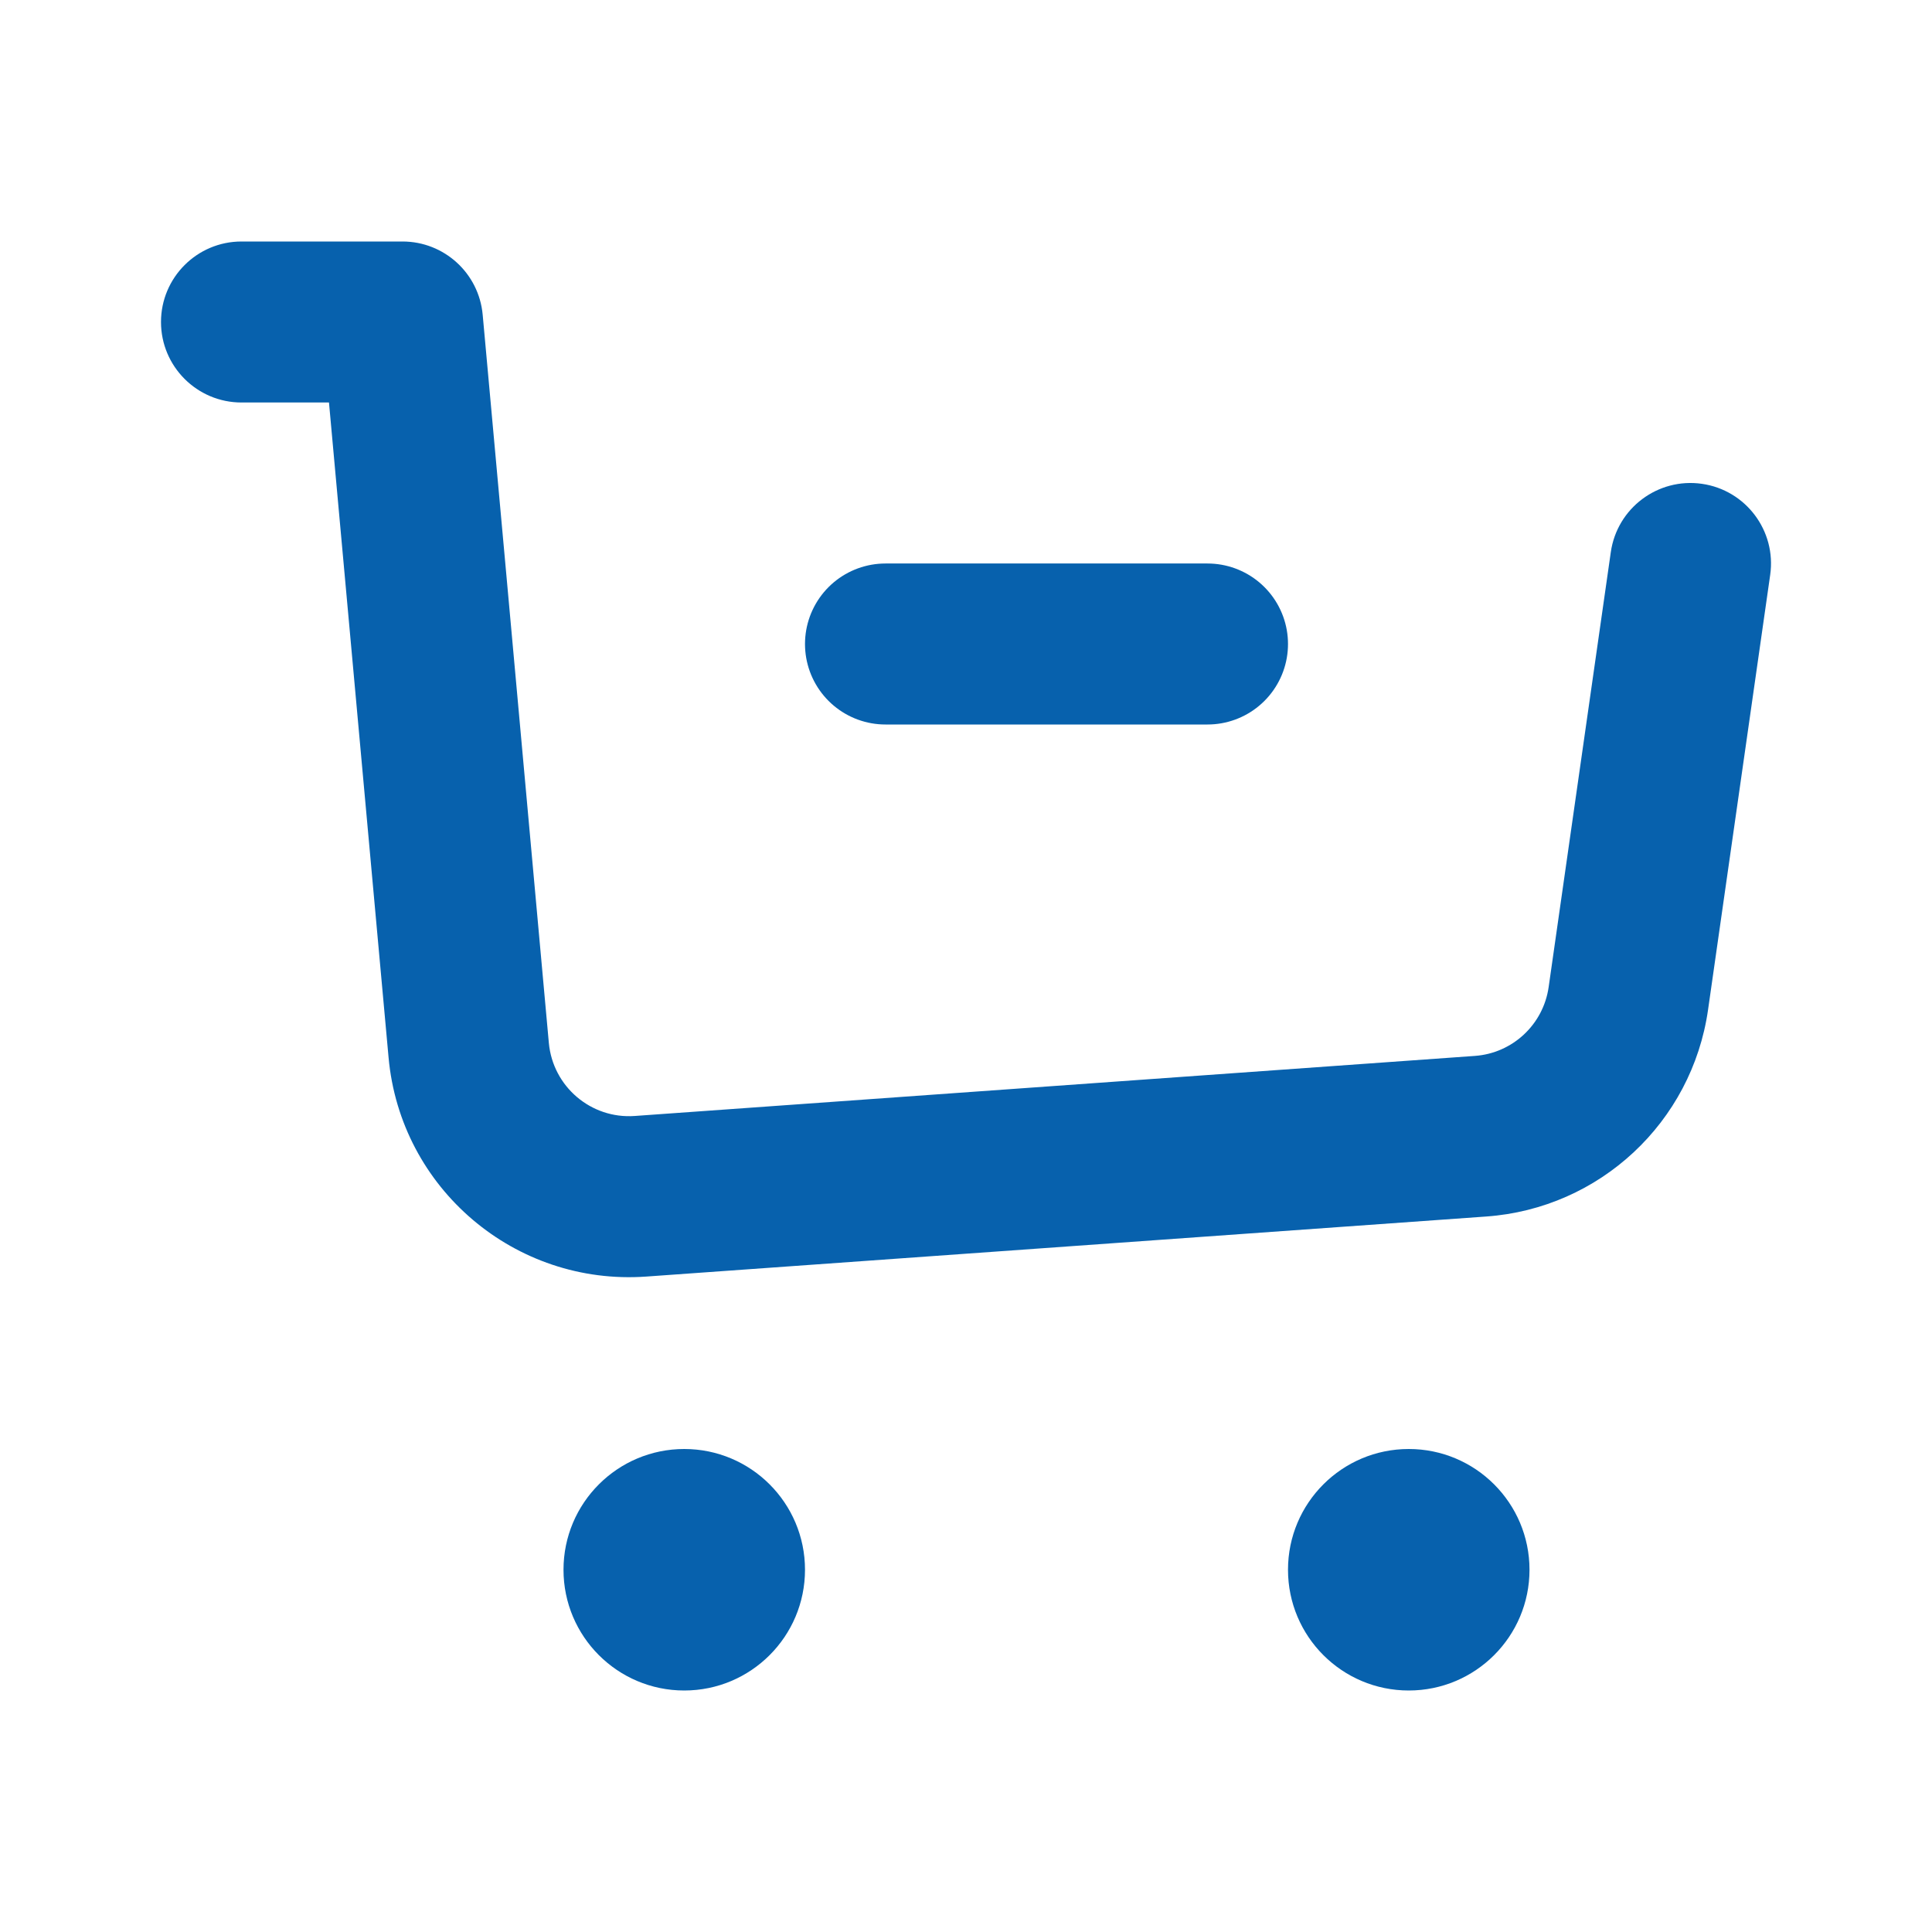
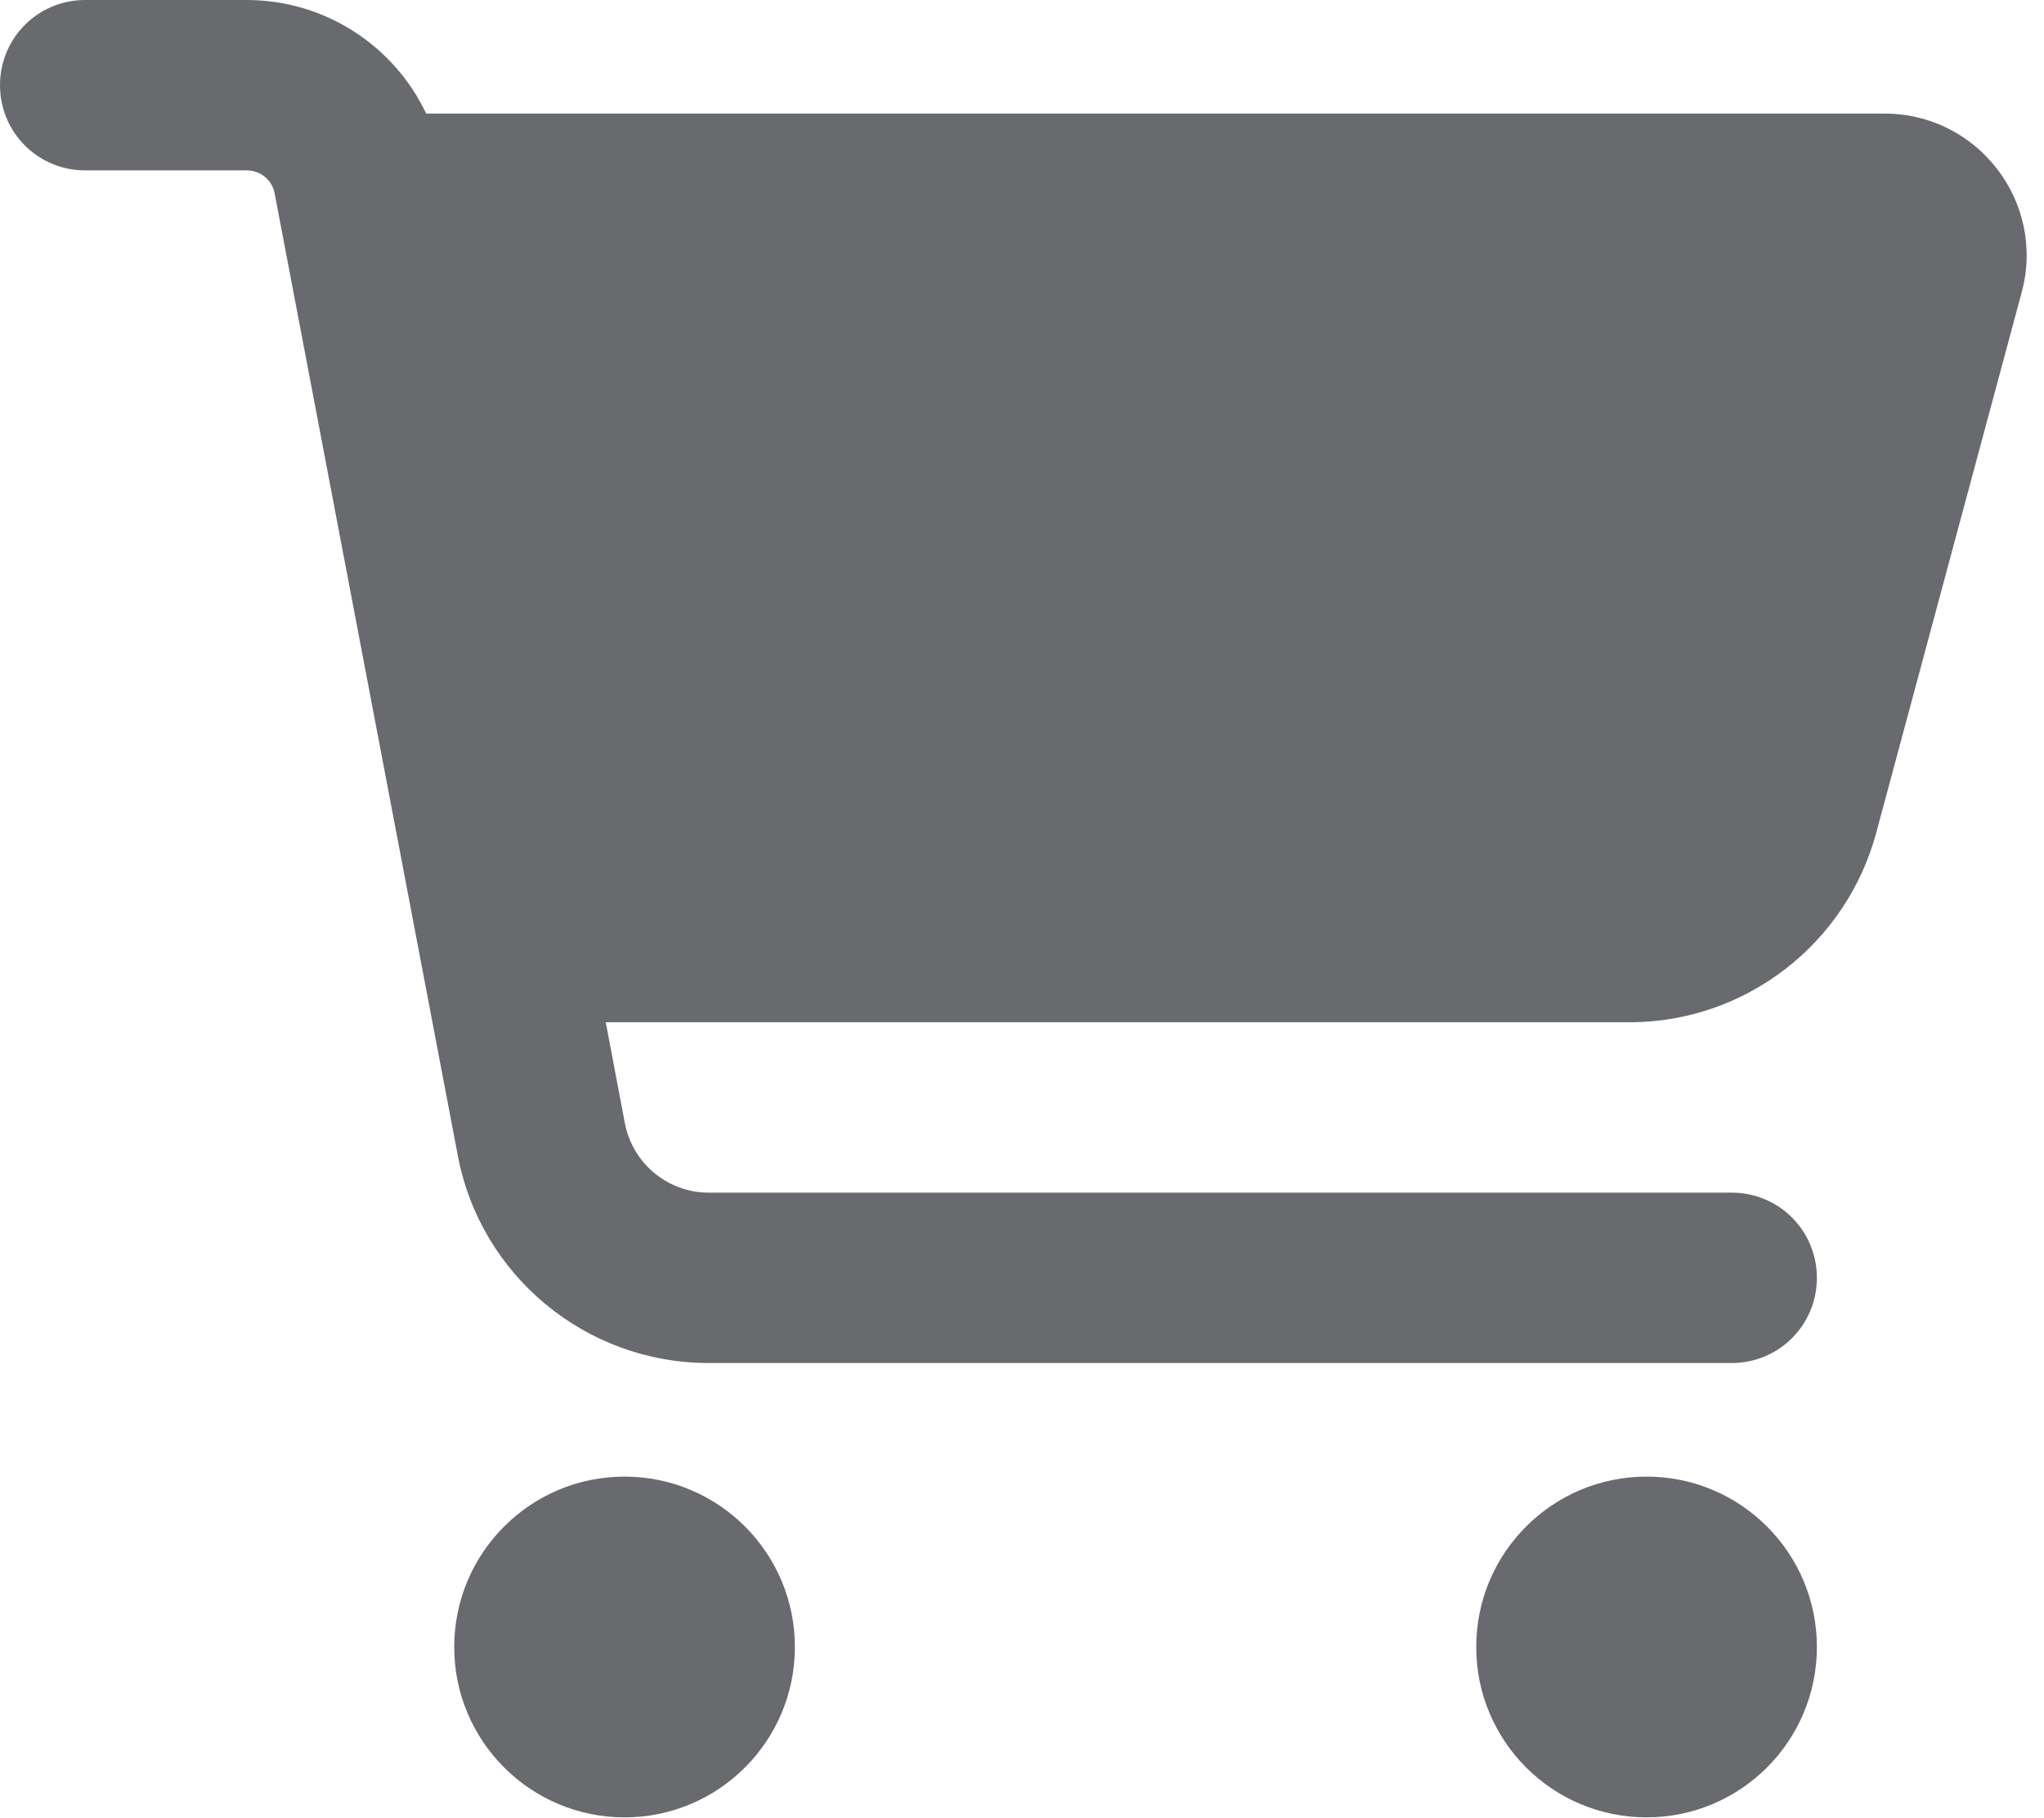
- <svg xmlns="http://www.w3.org/2000/svg" width="24" height="24" viewBox="0 0 24 24" fill="none">
-   <path d="M3 3C2.448 3 2 3.448 2 4C2 4.552 2.448 5 3 5V3ZM5 4L5.996 3.909C5.949 3.394 5.517 3 5 3V4ZM21.99 7.141C22.068 6.595 21.688 6.088 21.141 6.01C20.595 5.932 20.088 6.312 20.01 6.859L21.99 7.141ZM5.273 7L4.277 7.091L5.273 7ZM7.957 14.86L7.885 13.863L7.957 14.86ZM3 5H5V3H3V5ZM8.028 15.858L18.462 15.112L18.32 13.117L7.885 13.863L8.028 15.858ZM21.218 12.544L21.99 7.141L20.01 6.859L19.238 12.261L21.218 12.544ZM4.004 4.091L4.277 7.091L6.269 6.909L5.996 3.909L4.004 4.091ZM4.277 7.091L4.827 13.137L6.818 12.956L6.269 6.909L4.277 7.091ZM18.462 15.112C19.871 15.012 21.018 13.942 21.218 12.544L19.238 12.261C19.172 12.727 18.789 13.084 18.32 13.117L18.462 15.112ZM7.885 13.863C7.342 13.902 6.868 13.498 6.818 12.956L4.827 13.137C4.974 14.764 6.398 15.974 8.028 15.858L7.885 13.863Z" fill="#0761AD" />
-   <path d="M11 8H15" stroke="#0761AD" stroke-width="2" stroke-linecap="round" stroke-linejoin="round" />
-   <circle cx="8.5" cy="19.5" r="1.5" fill="#0761AD" />
-   <circle cx="17.5" cy="19.5" r="1.5" fill="#0761AD" />
+ <svg xmlns="http://www.w3.org/2000/svg" height="1em" viewBox="0 0 576 512">
+   <style>svg{fill:#686a6e}</style>
+   <path d="M0 24C0 10.7 10.7 0 24 0H69.5c22 0 41.5 12.8 50.6 32h411c26.3 0 45.5 25 38.6 50.4l-41 152.3c-8.5 31.4-37 53.3-69.5 53.3H170.7l5.4 28.5c2.2 11.3 12.1 19.5 23.6 19.5H488c13.3 0 24 10.7 24 24s-10.7 24-24 24H199.7c-34.6 0-64.3-24.6-70.7-58.5L77.4 54.5c-.7-3.8-4-6.5-7.9-6.5H24C10.7 48 0 37.3 0 24zM128 464a48 48 0 1 1 96 0 48 48 0 1 1 -96 0zm336-48a48 48 0 1 1 0 96 48 48 0 1 1 0-96z" />
</svg>
